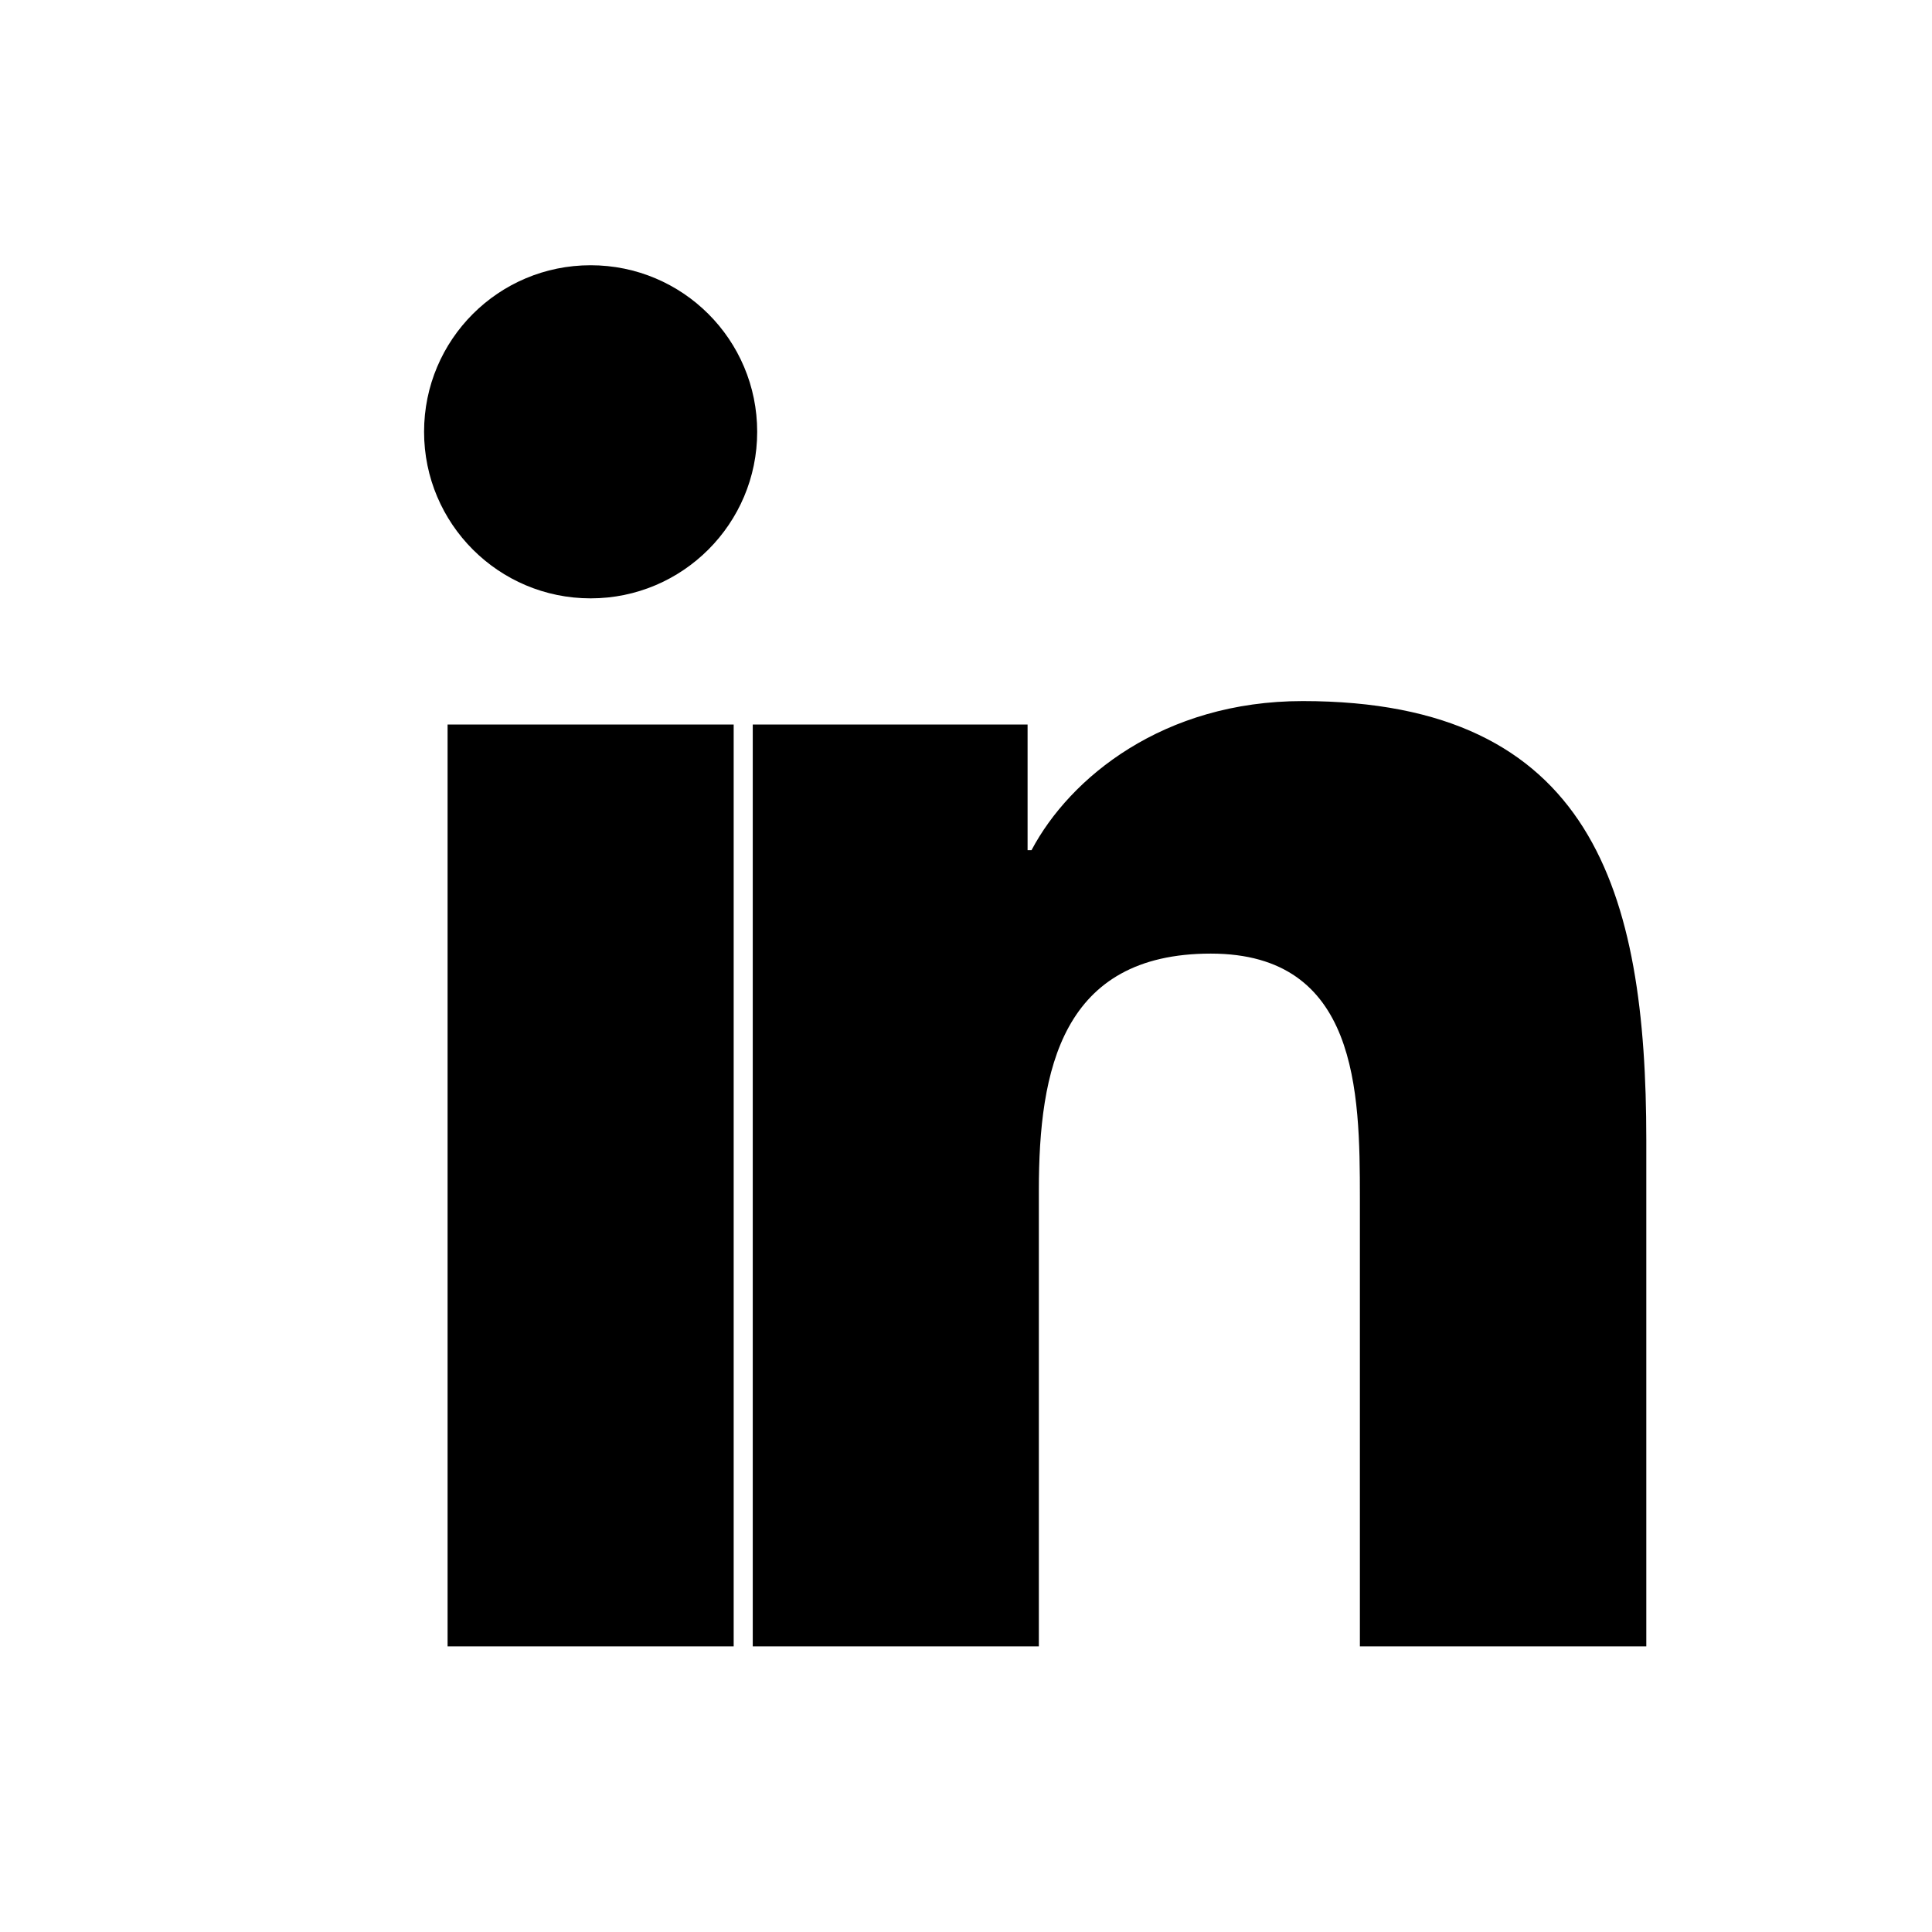
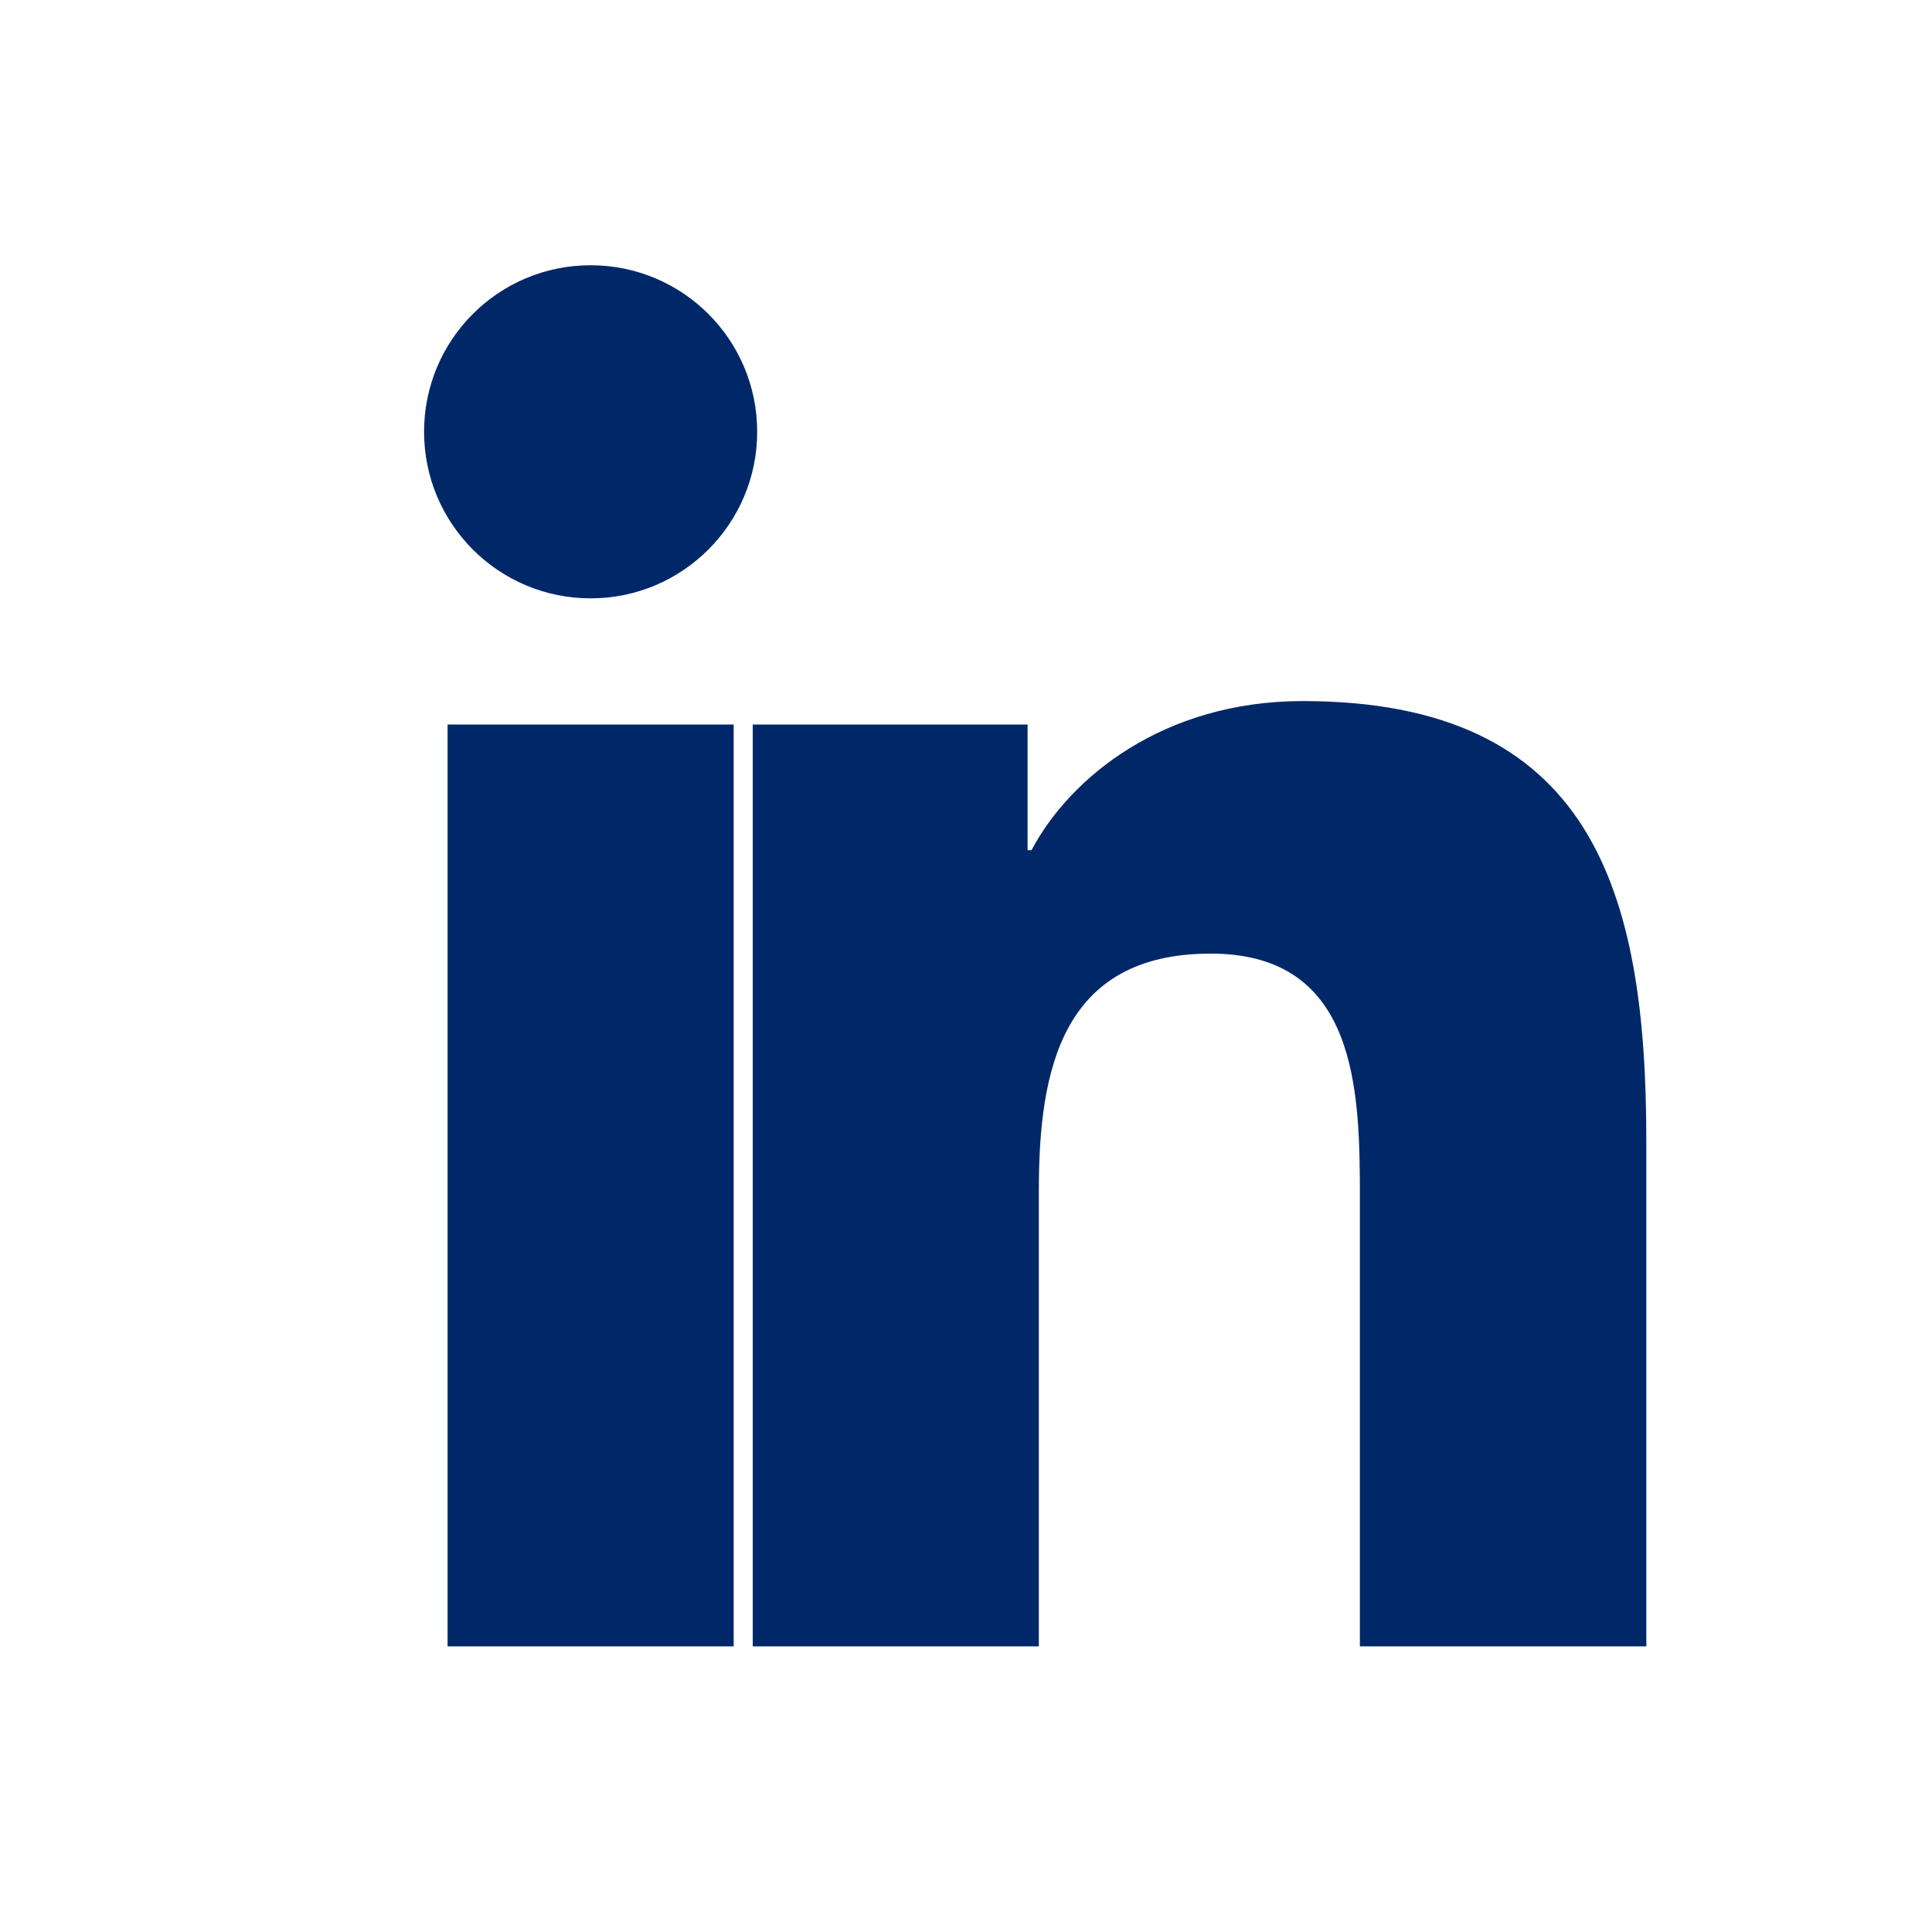
<svg xmlns="http://www.w3.org/2000/svg" width="32" height="32" viewBox="0 0 24 24" role="img" aria-label="LinkedIn">
-   <path fill="#000" d="M20.447 20.452h-3.554v-5.569c0-1.328-.025-3.037-1.852-3.037-1.853 0-2.136 1.445-2.136 2.939v5.667h-3.554V9h3.414v1.561h.049c.476-.9 1.637-1.852 3.369-1.852 3.602 0 4.268 2.371 4.268 5.455v6.288zM7.337 7.433c-1.144 0-2.069-.928-2.069-2.069 0-1.144.925-2.069 2.069-2.069 1.143 0 2.069.925 2.069 2.069 0 1.141-.926 2.069-2.069 2.069zM9.114 20.452H5.56V9h3.554v11.452z" />
+   <path fill="#002868" d="M20.447 20.452h-3.554v-5.569c0-1.328-.025-3.037-1.852-3.037-1.853 0-2.136 1.445-2.136 2.939v5.667h-3.554V9h3.414v1.561h.049c.476-.9 1.637-1.852 3.369-1.852 3.602 0 4.268 2.371 4.268 5.455v6.288zM7.337 7.433c-1.144 0-2.069-.928-2.069-2.069 0-1.144.925-2.069 2.069-2.069 1.143 0 2.069.925 2.069 2.069 0 1.141-.926 2.069-2.069 2.069zM9.114 20.452H5.56V9h3.554v11.452z" />
</svg>
